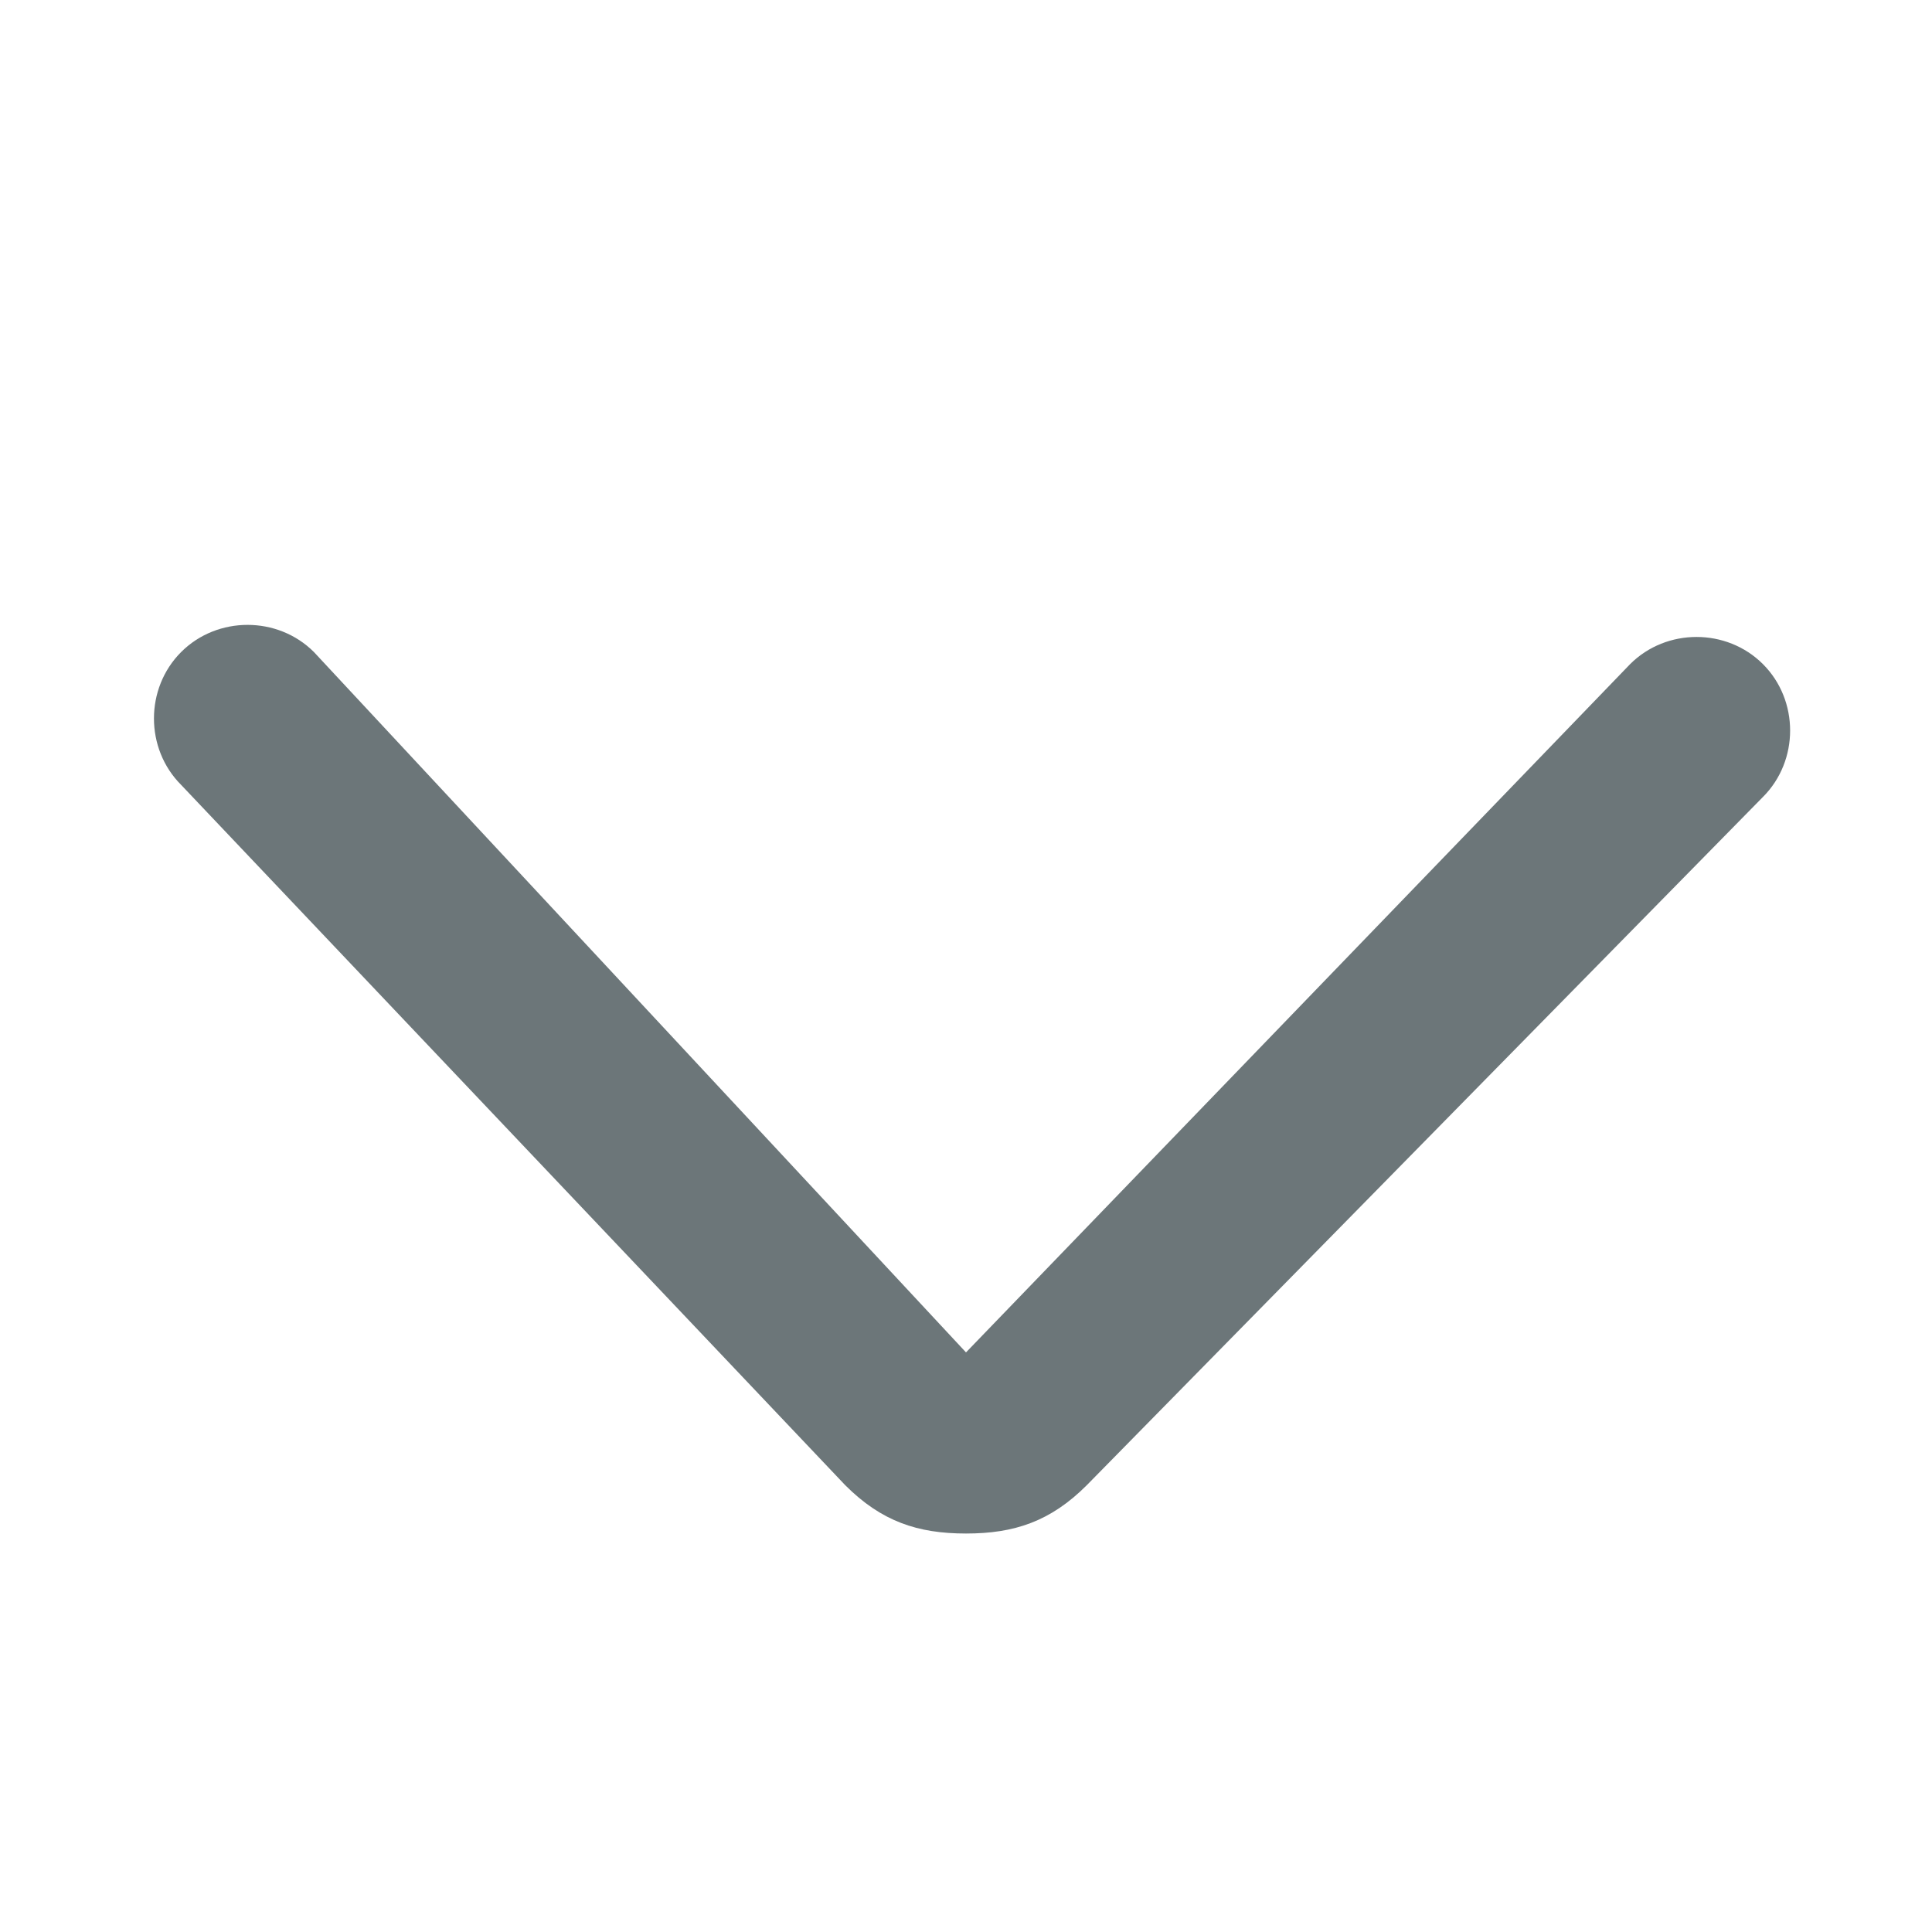
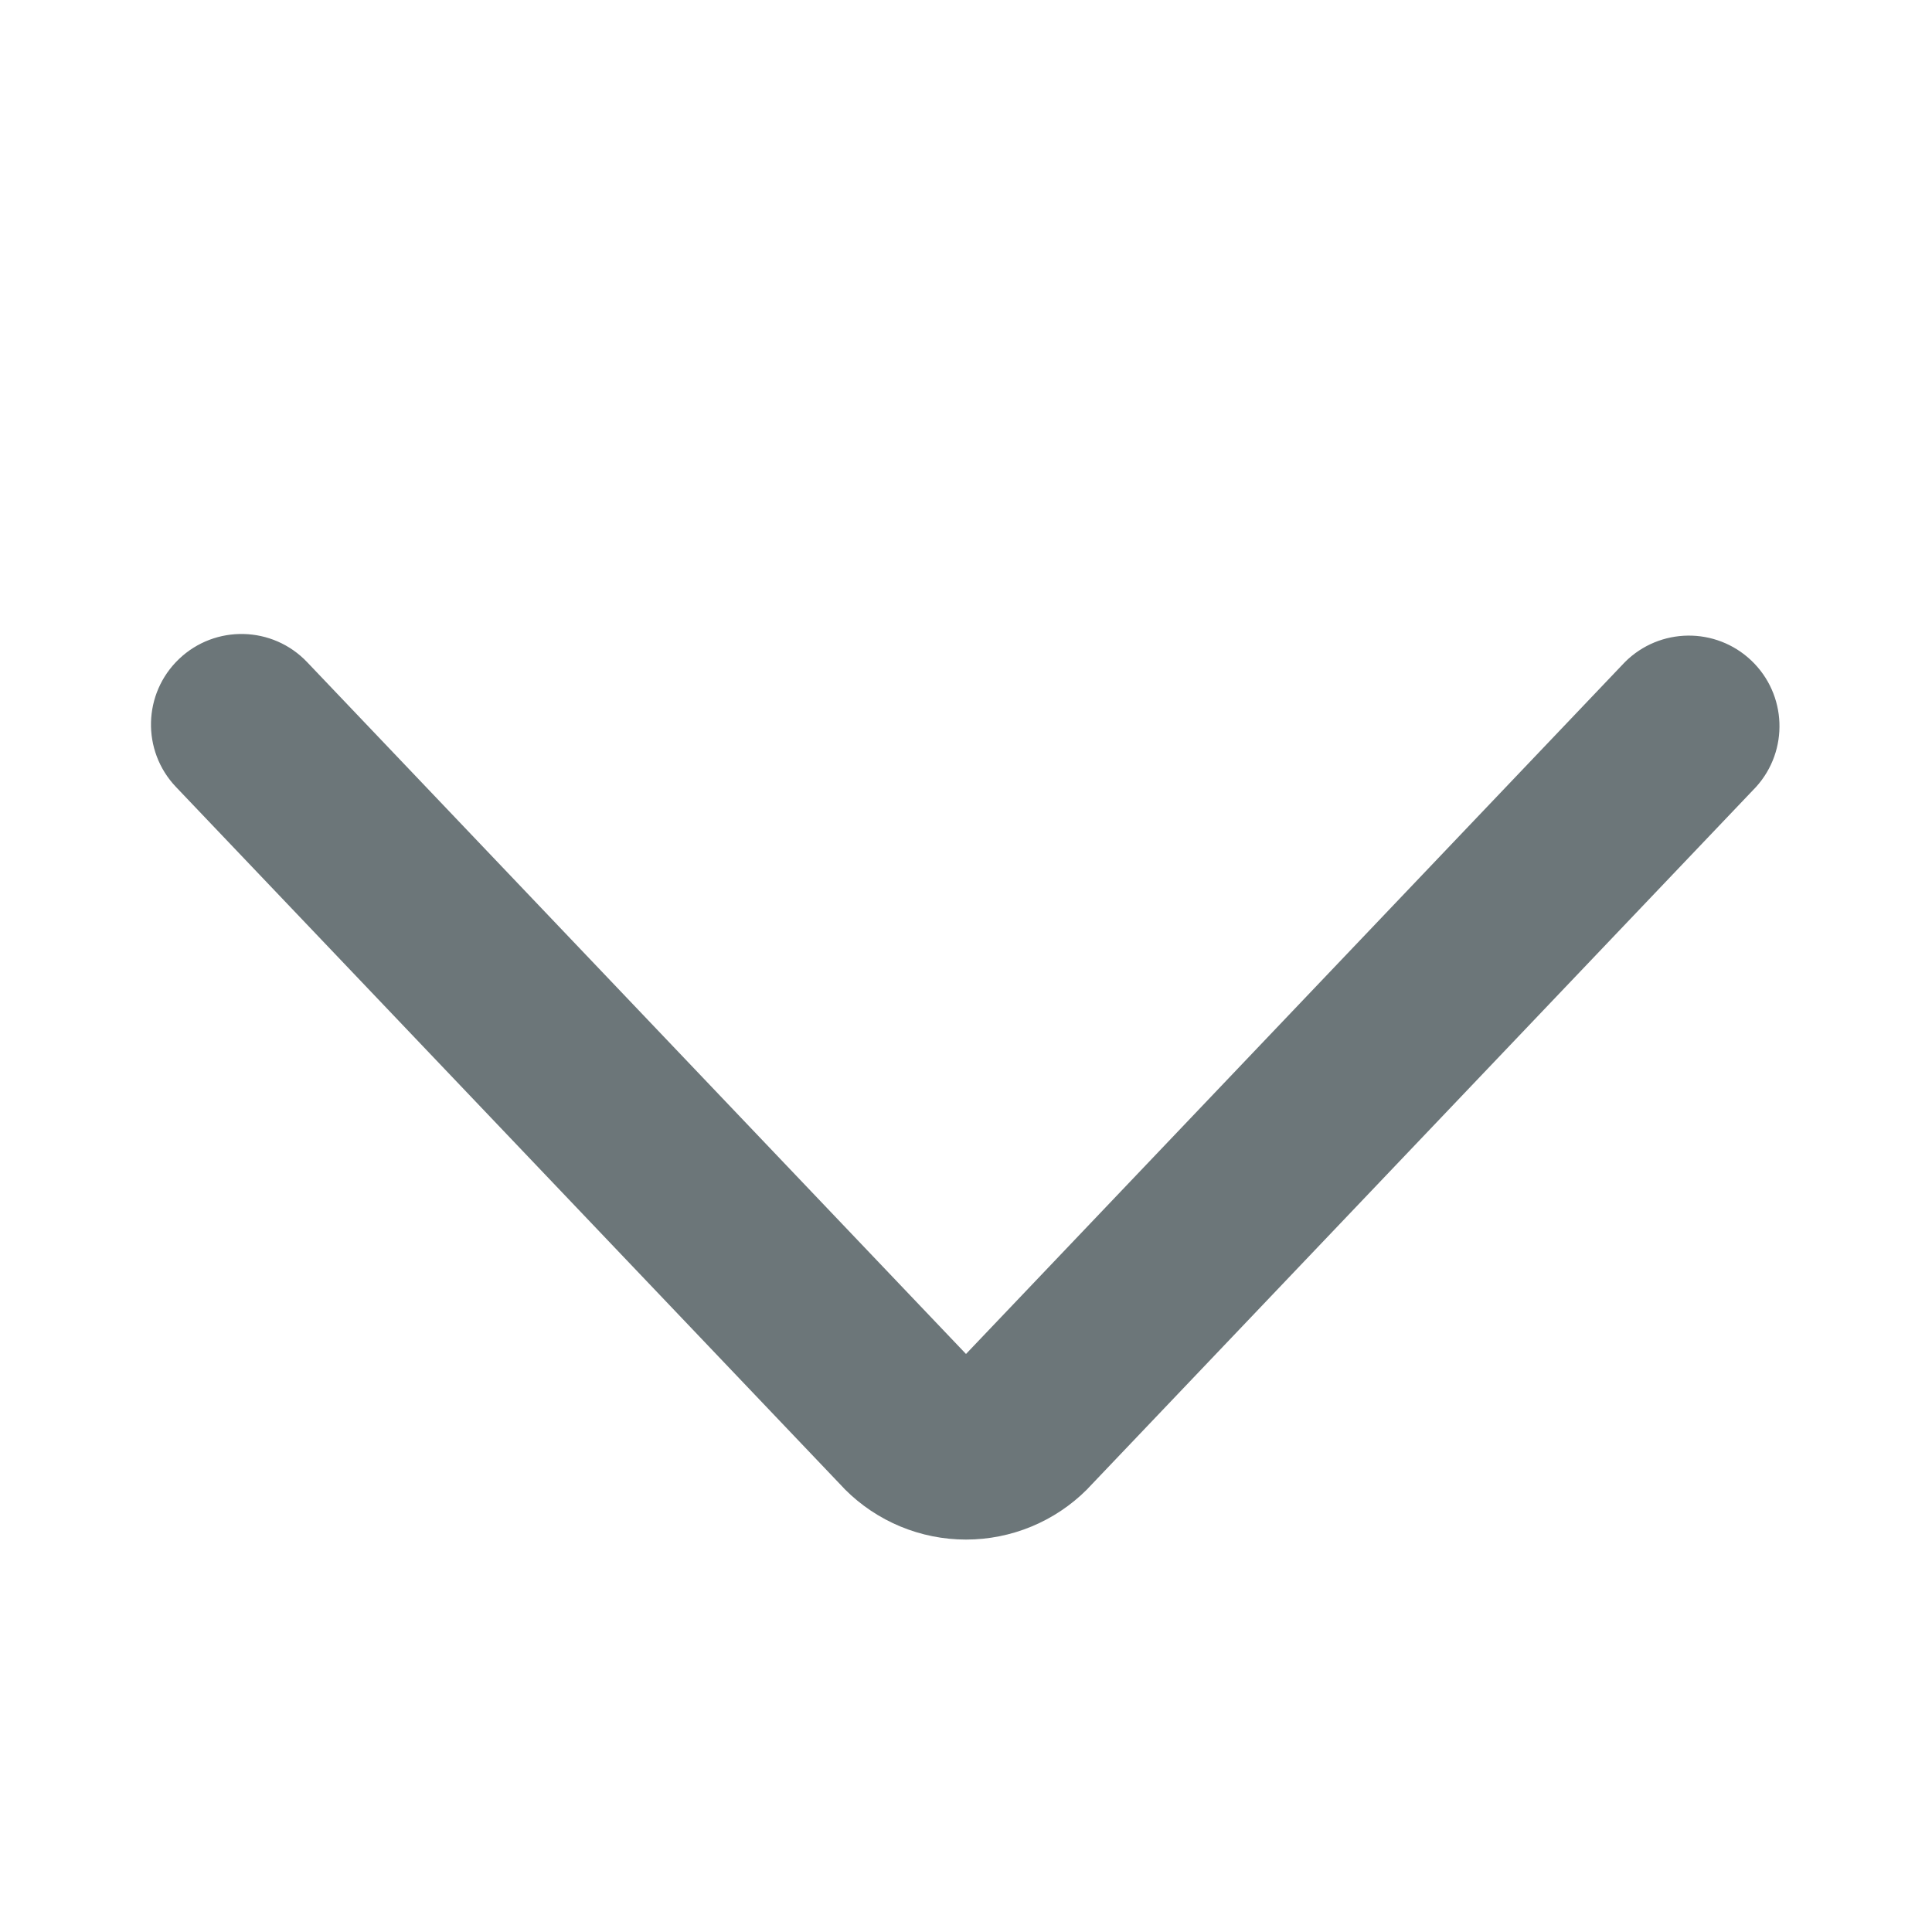
- <svg xmlns="http://www.w3.org/2000/svg" version="1.1" id="Layer_1" x="0px" y="0px" viewBox="0 0 16 16" style="enable-background:new 0 0 16 16;" xml:space="preserve">
-   <style type="text/css">
- 	.st0{fill:#6C7679;}
- </style>
-   <g>
-     <path class="st0" d="M8,12.7c-0.4,0-0.7-0.1-1-0.4L1.5,6.5c-0.3-0.3-0.3-0.8,0-1.1c0.3-0.3,0.8-0.3,1.1,0L8,11.2l5.5-5.7   c0.3-0.3,0.8-0.3,1.1,0c0.3,0.3,0.3,0.8,0,1.1L9,12.3C8.7,12.6,8.4,12.7,8,12.7z" />
-   </g>
+ <svg xmlns="http://www.w3.org/2000/svg" width="16" height="16" fill="none" viewBox="0 0 16 16">
+   <path fill="#6C7679" fill-rule="evenodd" d="M1.483 5.457a.75.75 0 0 1 1.06.026L8 11.213l5.457-5.73a.75.75 0 0 1 1.086 1.034l-5.528 5.804-.012.013a1.417 1.417 0 0 1-2.006 0l-.012-.013-5.528-5.804a.75.75 0 0 1 .026-1.06Z" clip-rule="evenodd" />
</svg>
